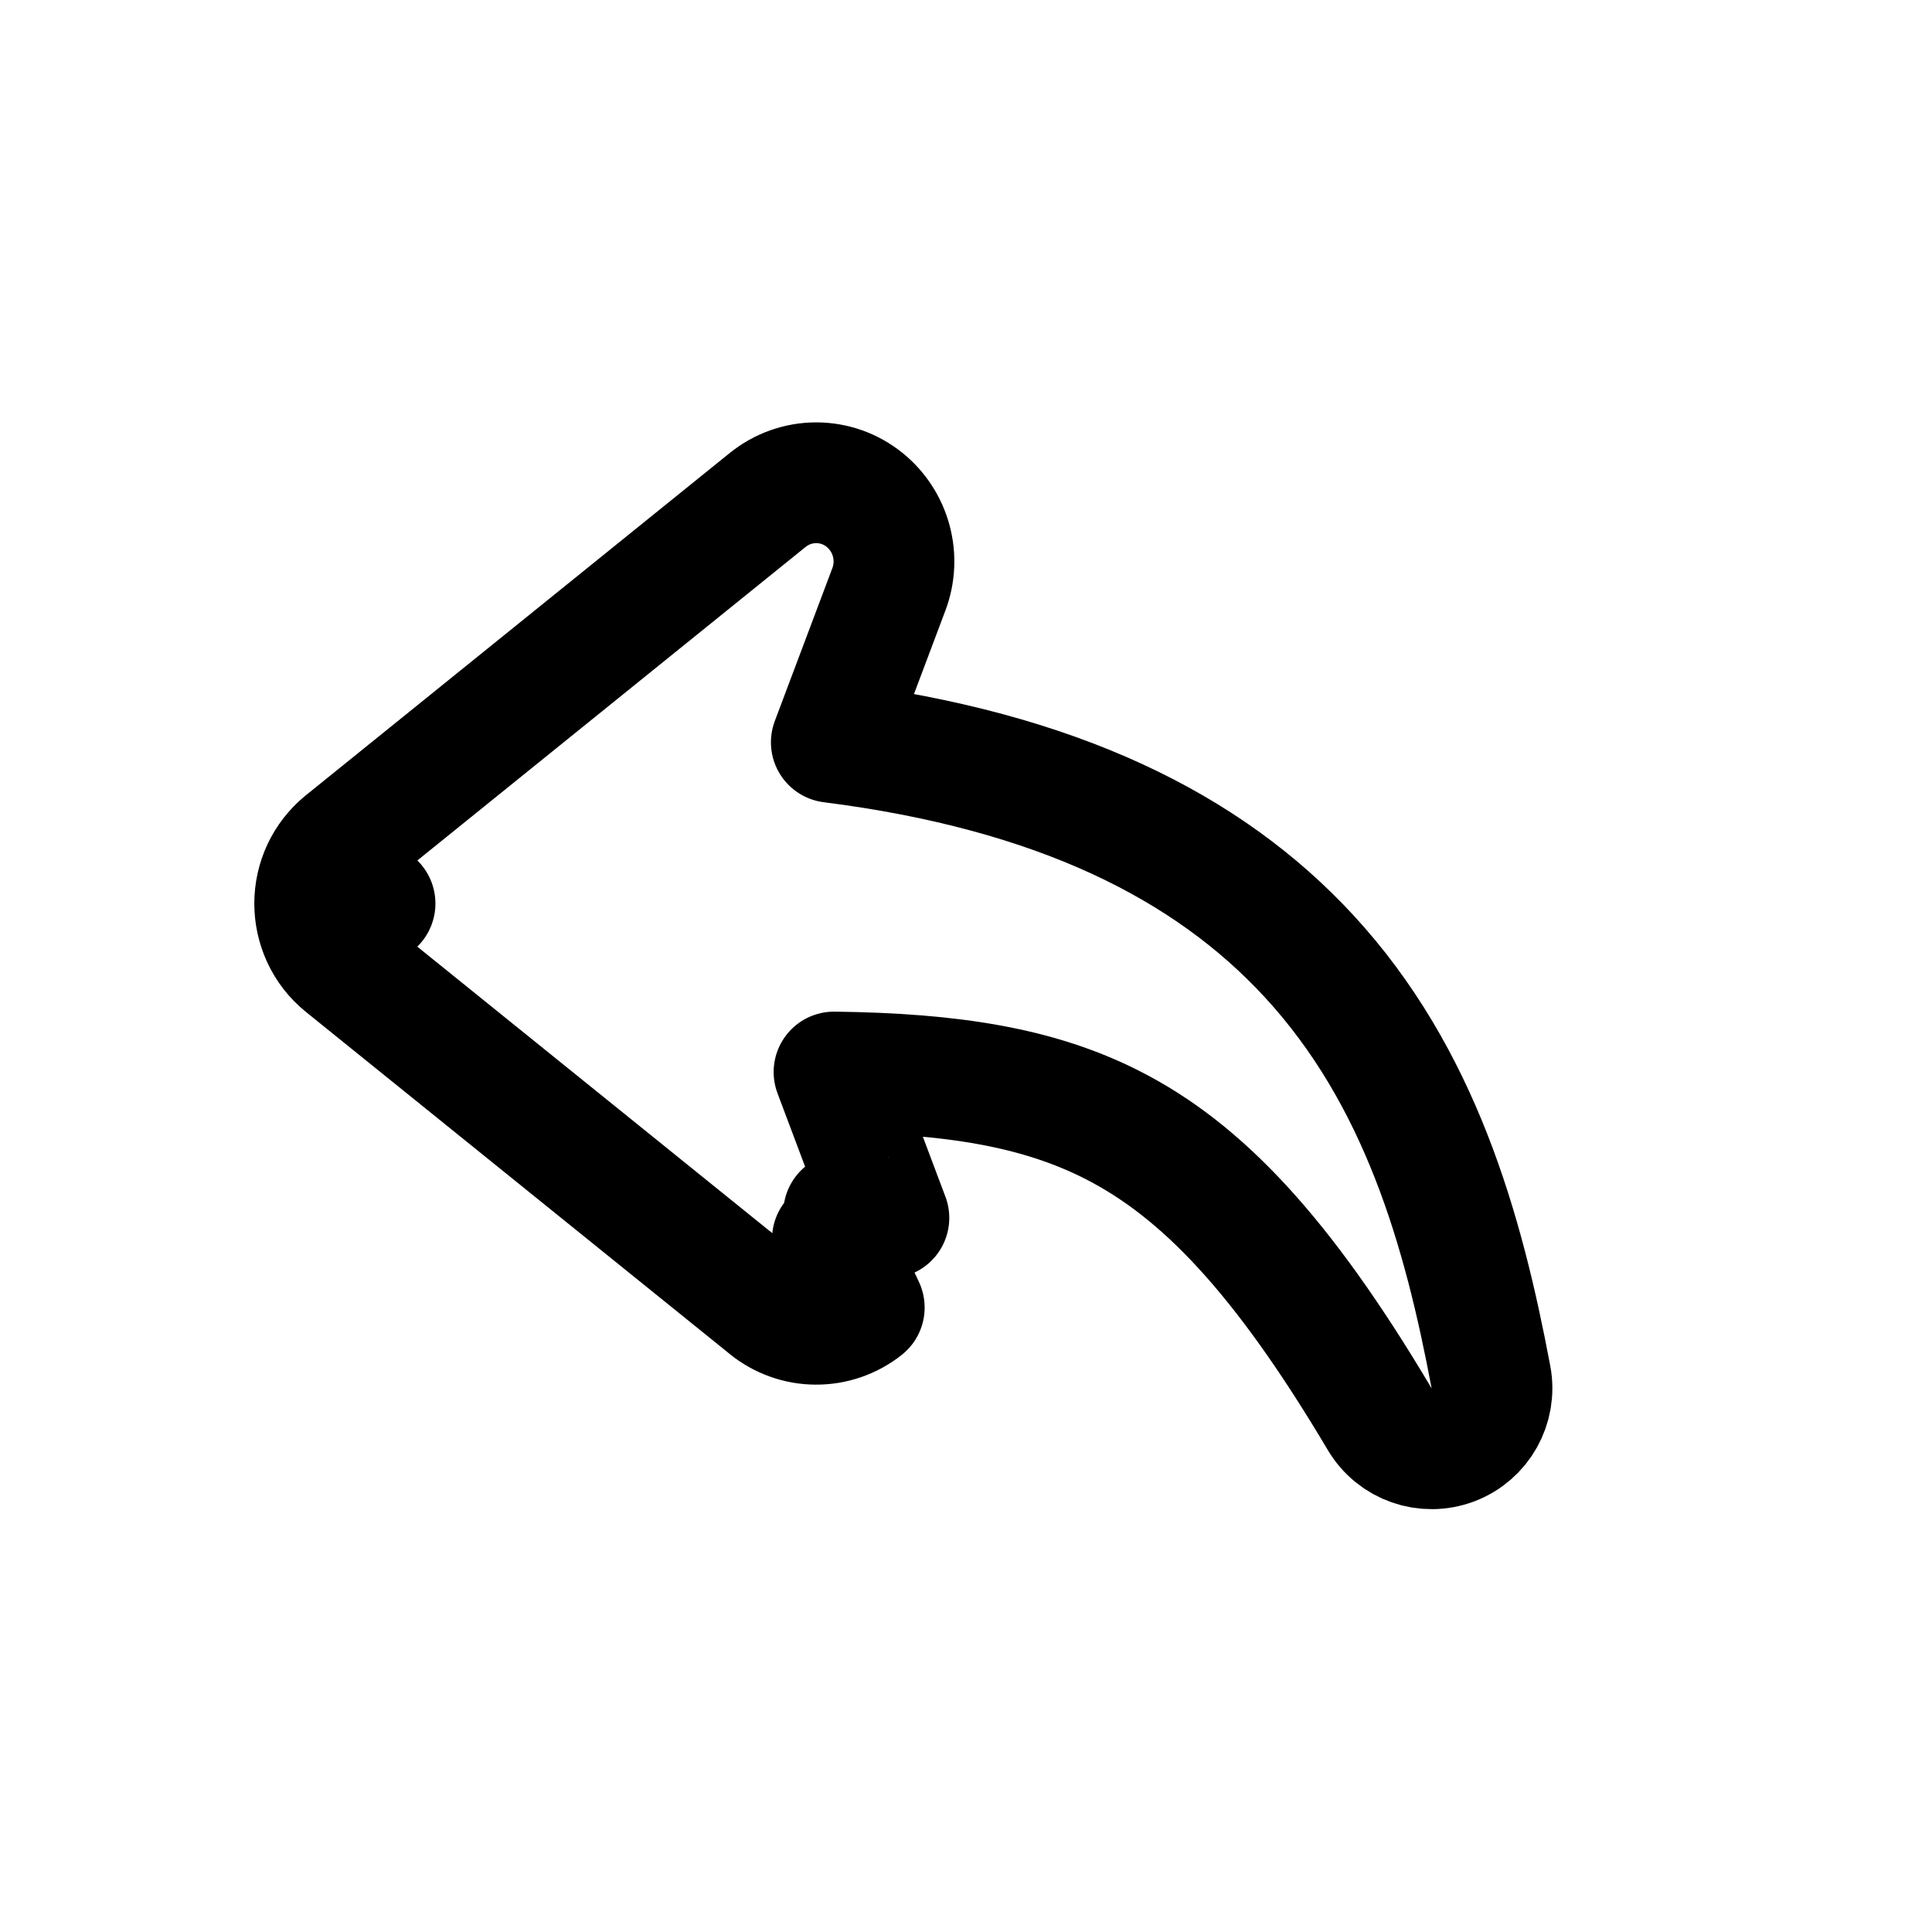
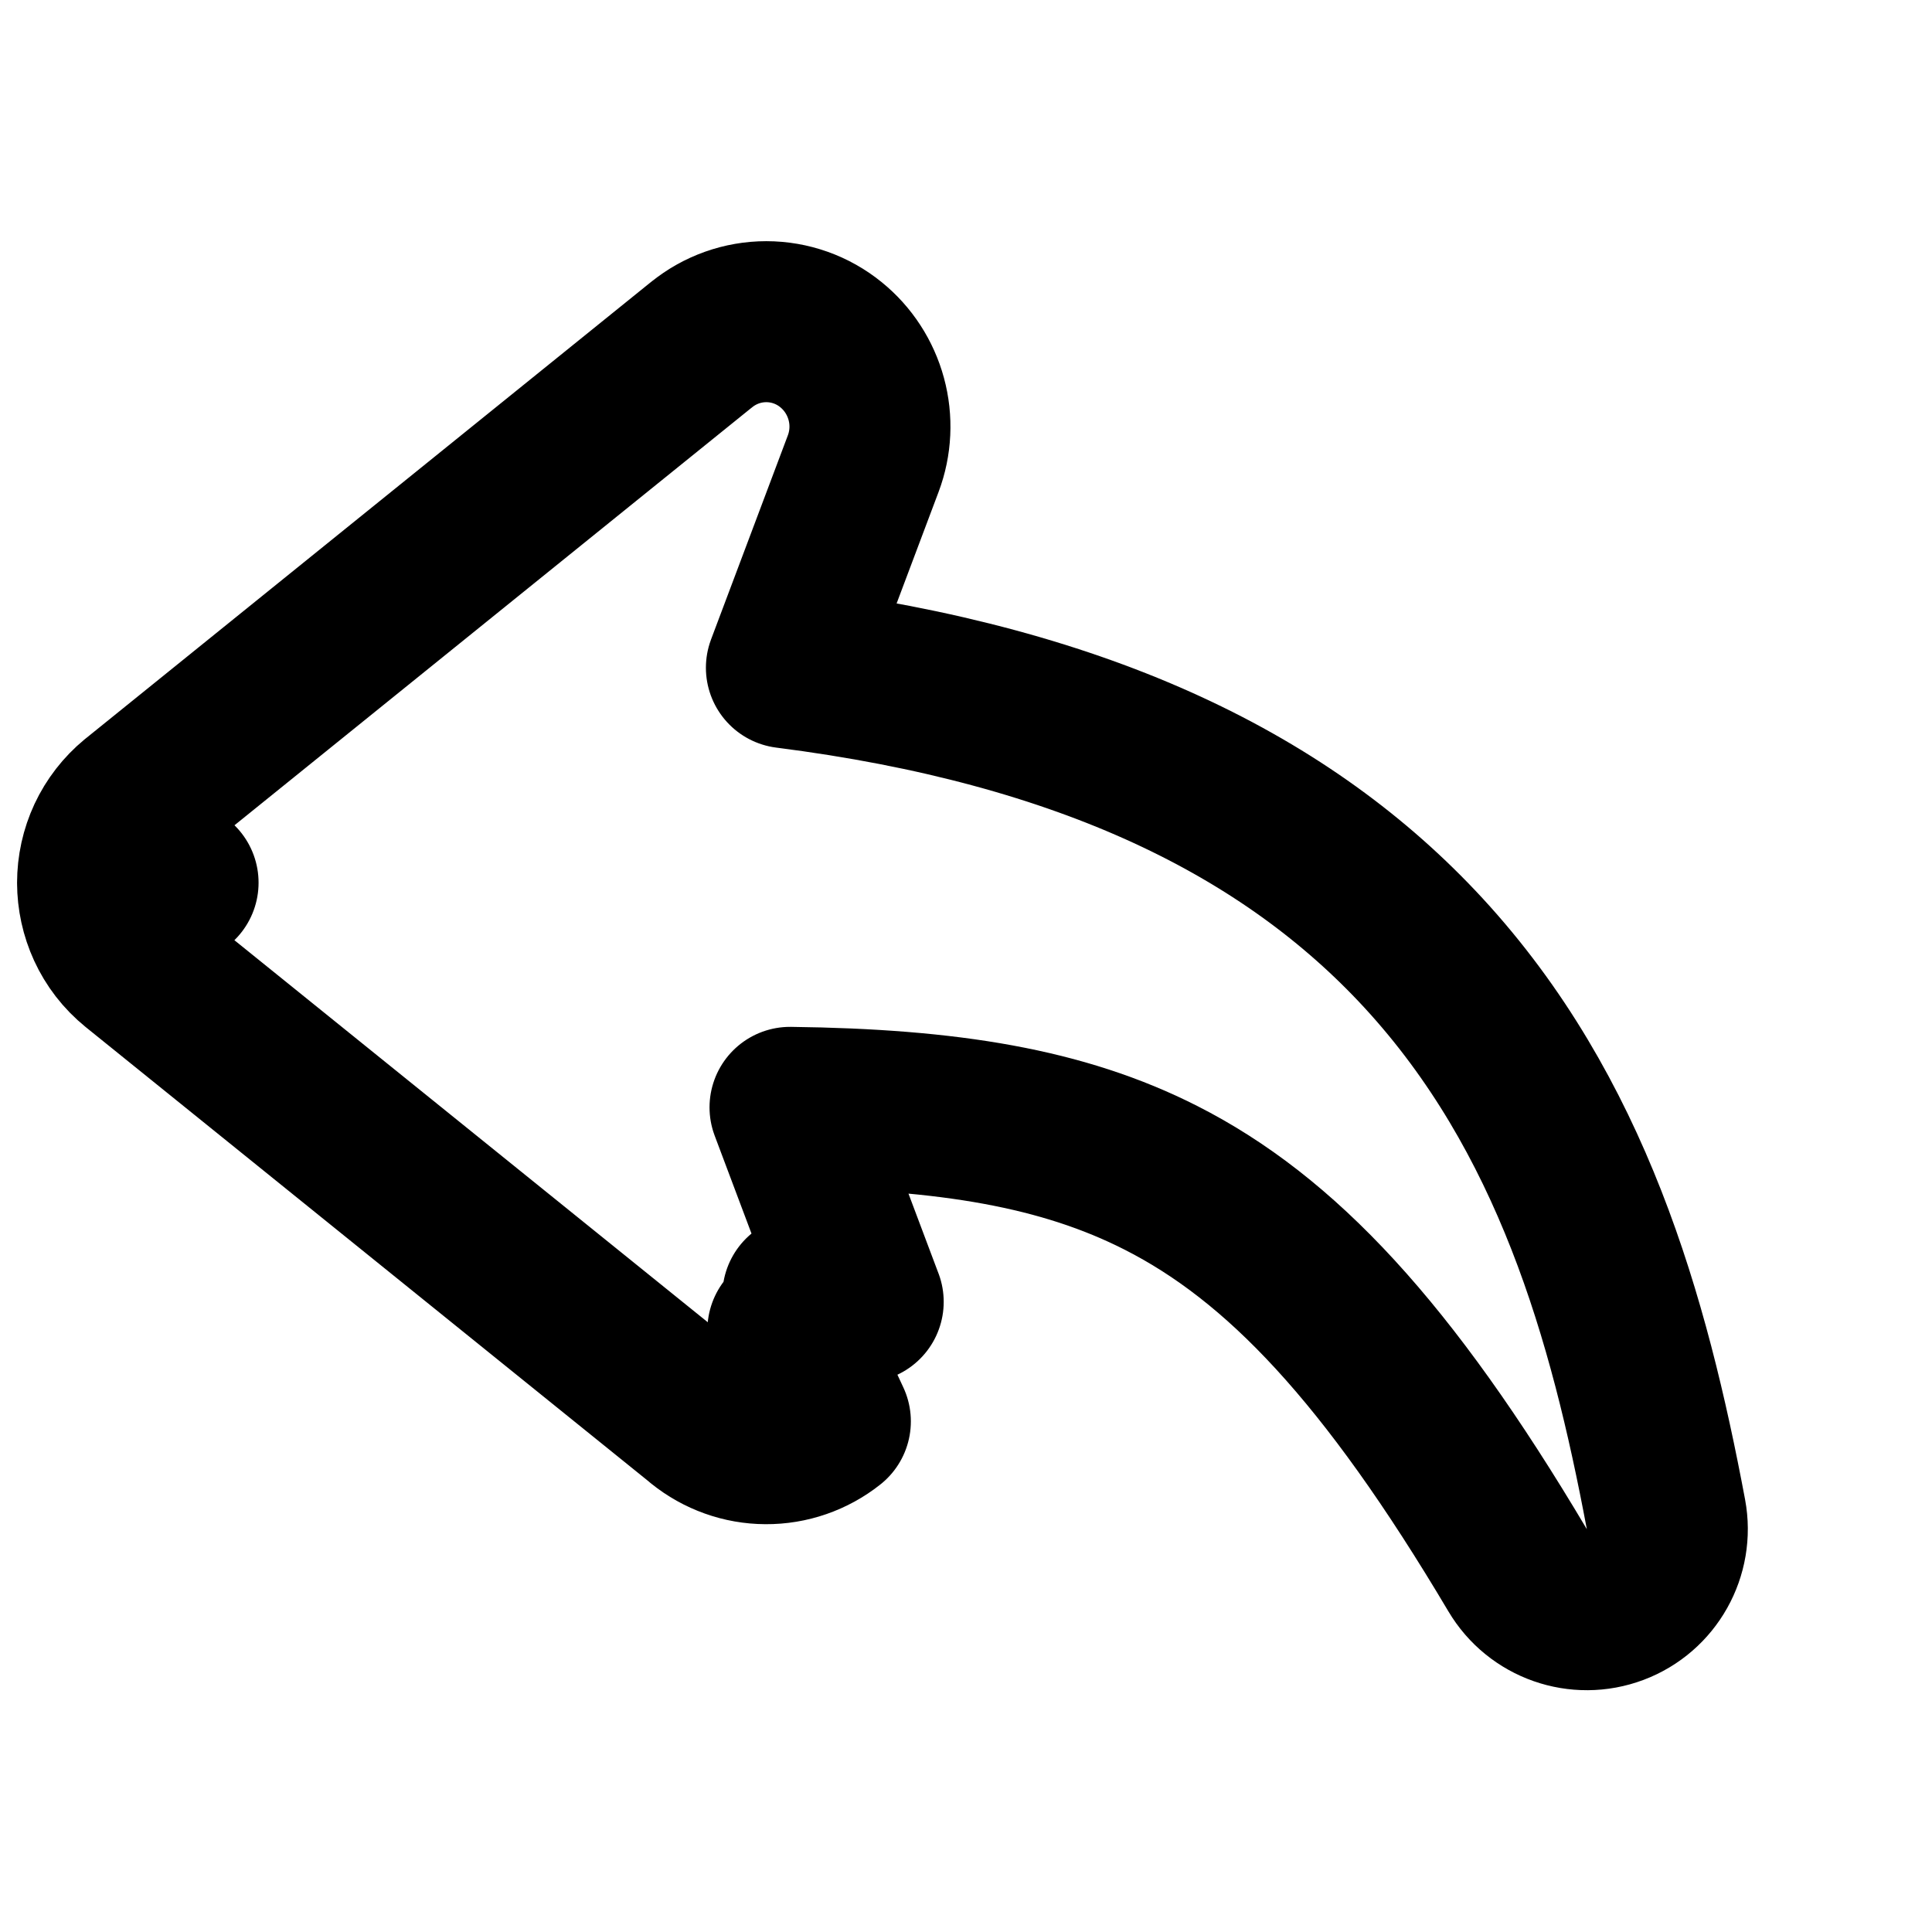
- <svg xmlns="http://www.w3.org/2000/svg" width="24" height="24" focusable="false">
+ <svg xmlns="http://www.w3.org/2000/svg" width="1.5em" height="1.5em" focusable="false">
  <g id="tuiIconUndoLarge">
    <svg x="50%" y="50%" width="1.5em" height="1.5em" overflow="visible" viewBox="0 0 24 24" fill="none">
      <svg x="-12" y="-12">
        <path d="M1.212 10.967C1.213 11.341 1.373 11.723 1.696 11.983C1.696 11.983 1.696 11.983 1.697 11.984L8.715 17.648C8.715 17.649 8.716 17.649 8.716 17.65C8.942 17.832 9.223 17.933 9.513 17.934C9.804 17.936 10.087 17.838 10.315 17.657L10.315 17.657L9.787 16.524L10.723 16.172L10.723 16.172C10.723 16.171 10.723 16.17 10.722 16.17L9.814 13.756C11.784 13.78 13.202 14.012 14.421 14.631C15.903 15.383 17.237 16.785 18.852 19.506C19.1 19.924 19.611 20.103 20.065 19.932C20.519 19.761 20.784 19.288 20.695 18.811C20.236 16.369 19.522 13.832 17.681 11.836C16.005 10.02 13.509 8.77 9.769 8.295L10.723 5.76L10.723 5.76C10.82 5.503 10.833 5.221 10.761 4.956C10.689 4.691 10.536 4.455 10.323 4.282C10.096 4.097 9.812 3.996 9.519 3.996C9.226 3.996 8.943 4.097 8.716 4.281C8.715 4.281 8.715 4.282 8.714 4.282L1.695 9.95L1.695 9.95L1.686 9.957C1.537 10.08 1.417 10.235 1.335 10.41C1.254 10.584 1.212 10.774 1.212 10.967ZM1.212 10.967C1.212 10.966 1.212 10.966 1.212 10.965H2.212L1.212 10.969C1.212 10.968 1.212 10.967 1.212 10.967ZM9.975 16.096L9.973 16.094C9.974 16.095 9.975 16.095 9.975 16.096Z" stroke="currentColor" stroke-width="2" stroke-linecap="round" stroke-linejoin="round" />
      </svg>
    </svg>
  </g>
</svg>
